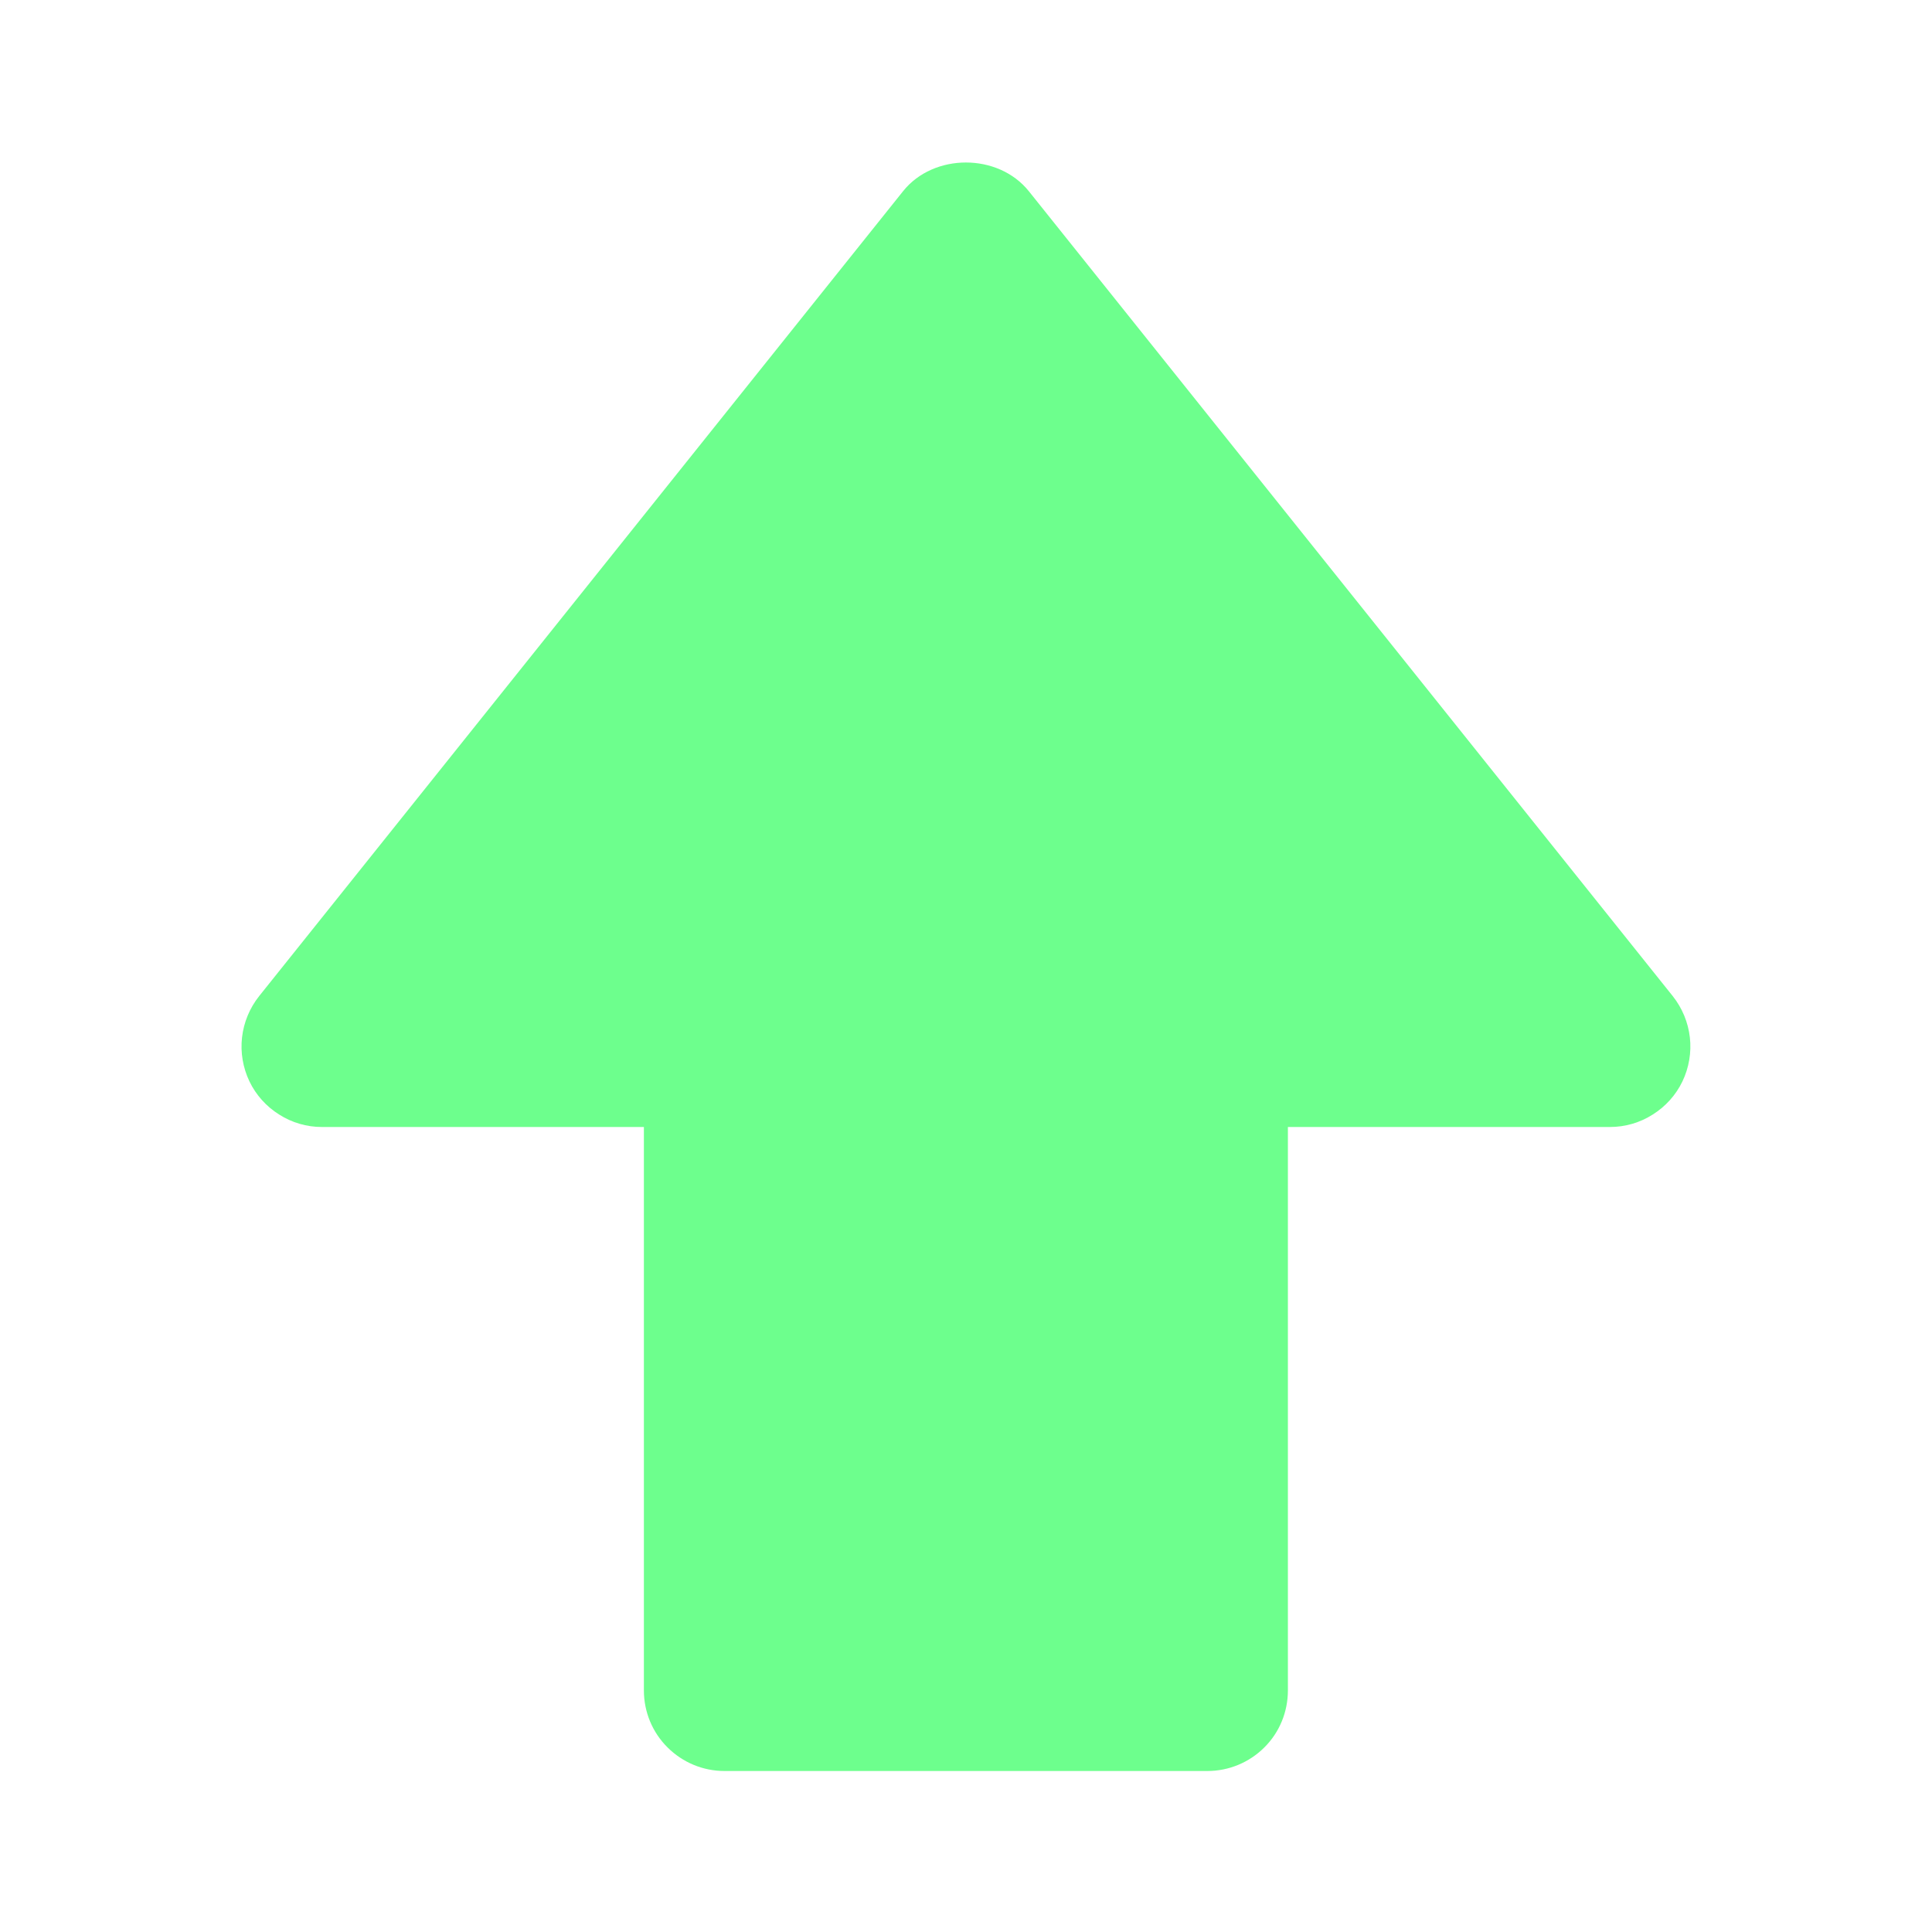
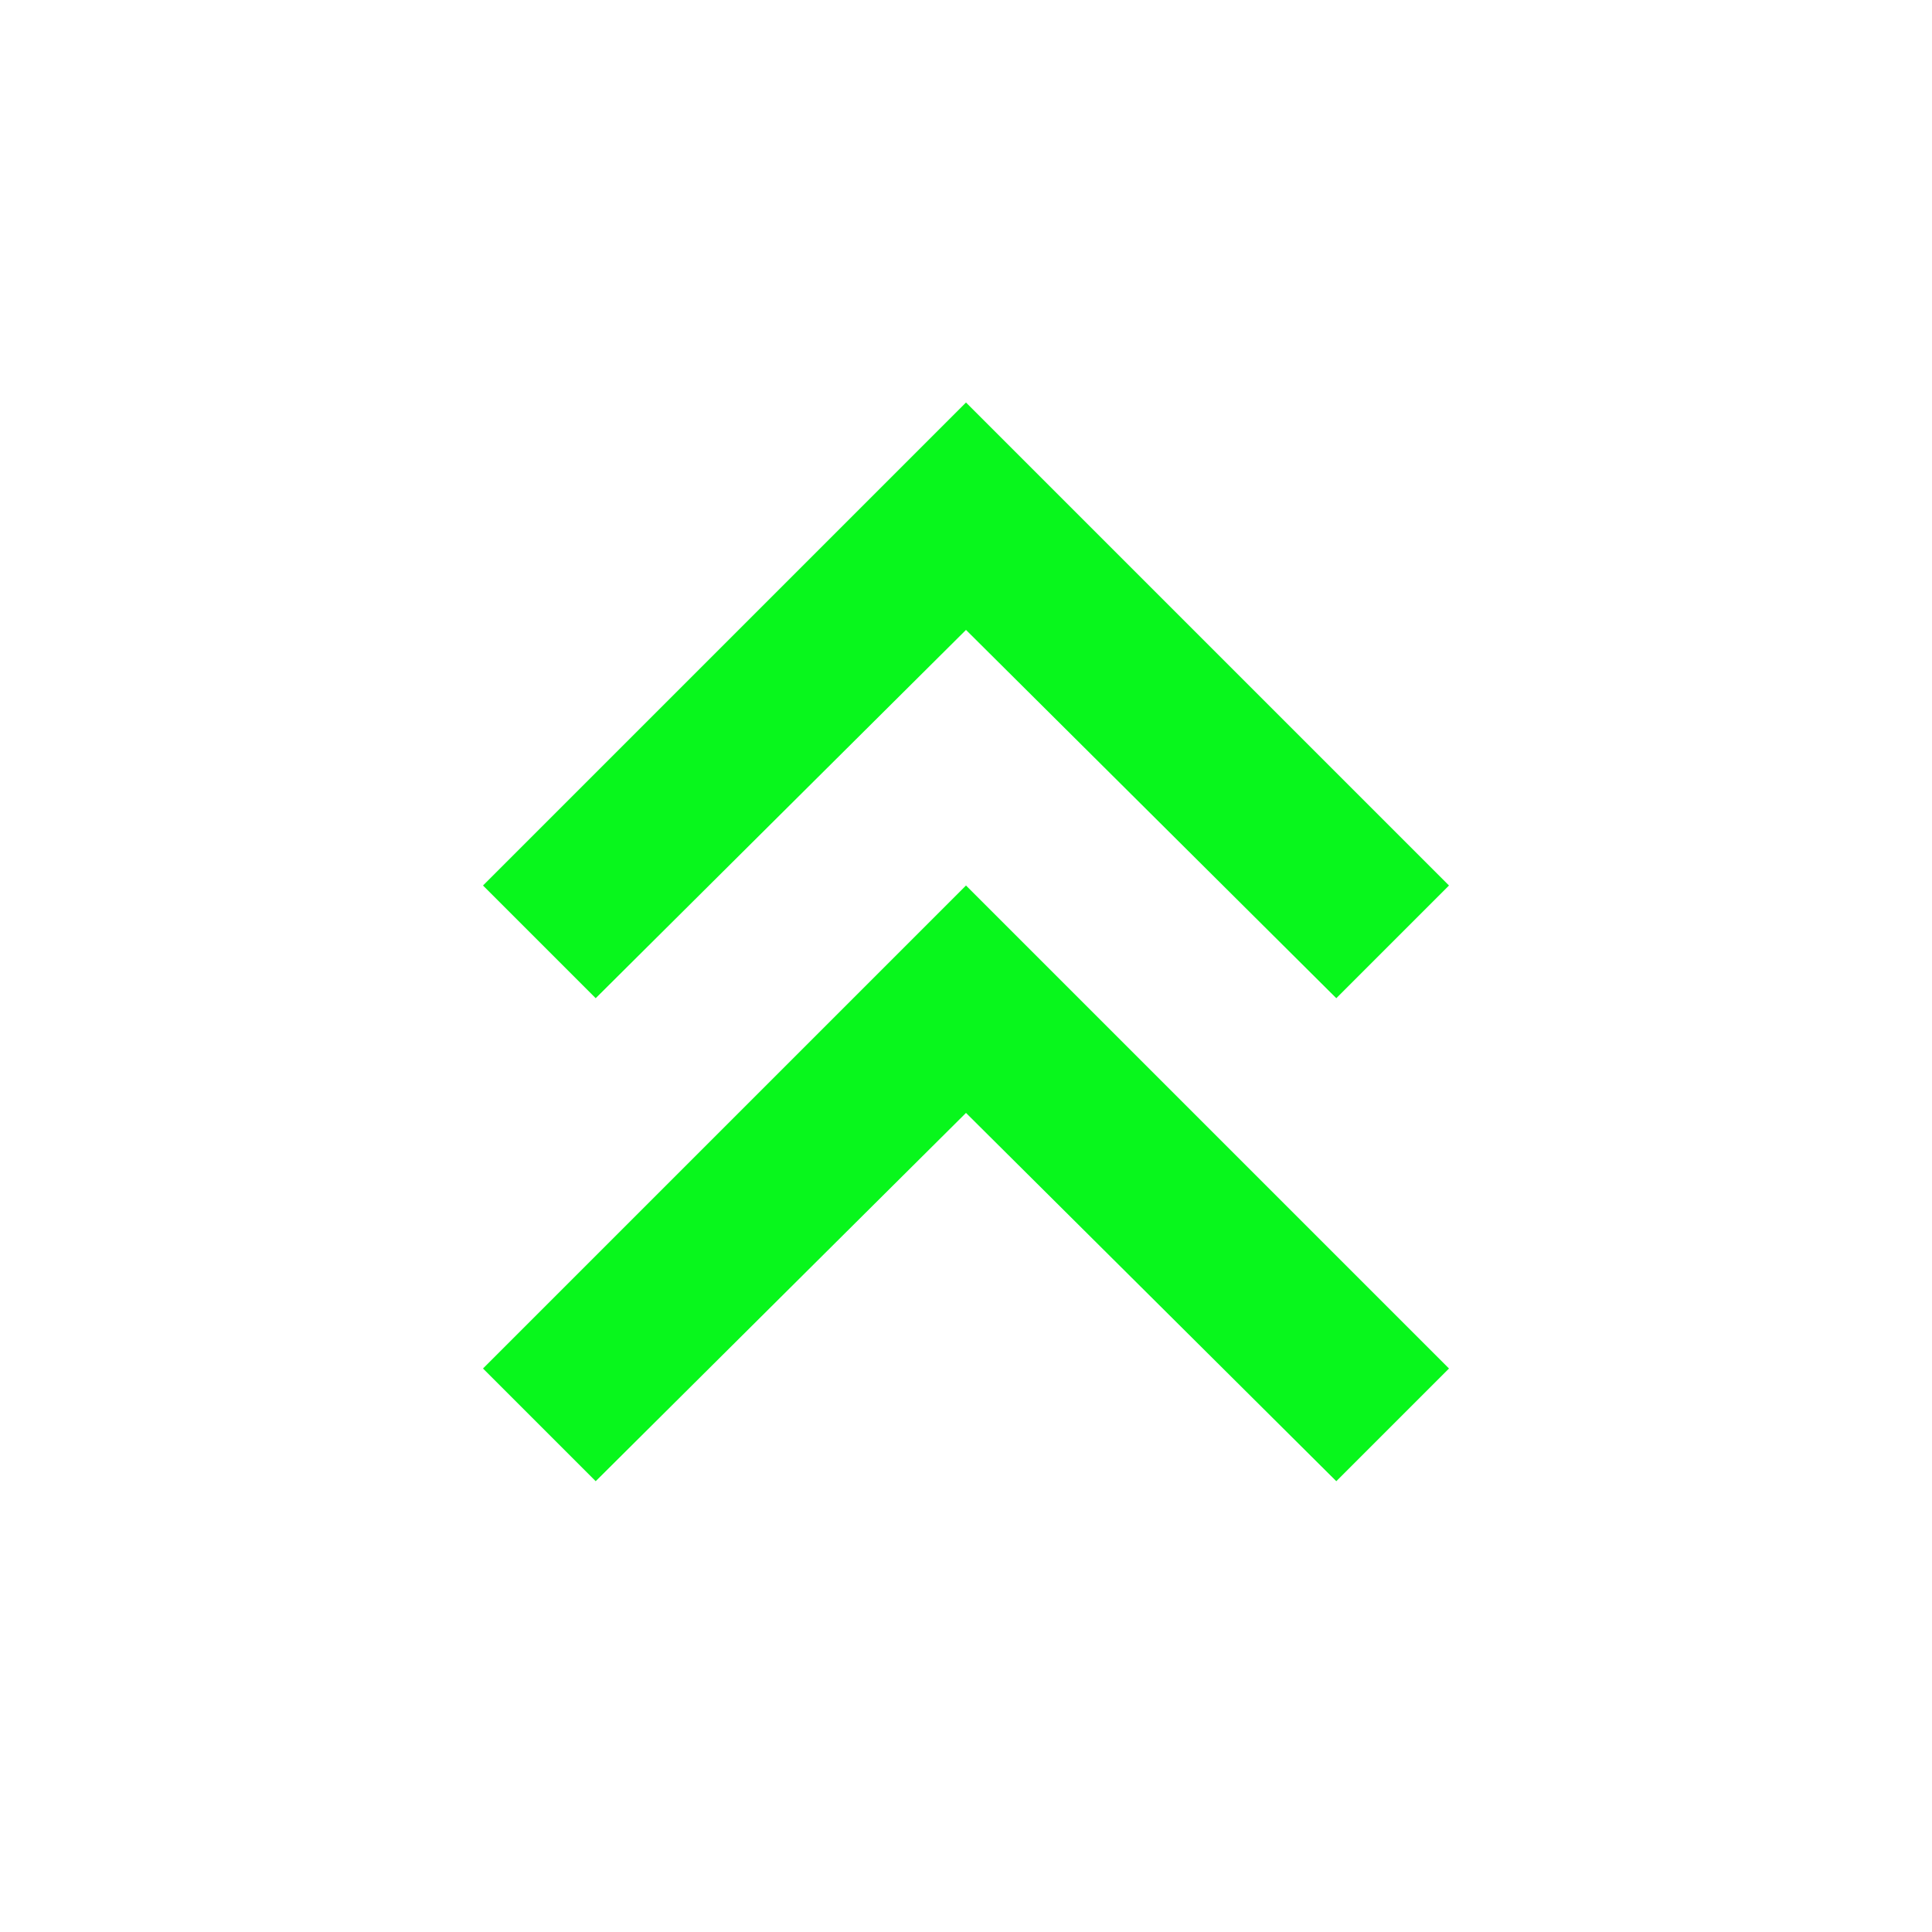
- <svg xmlns="http://www.w3.org/2000/svg" width="18" height="18" viewBox="0 0 18 18" fill="none">
-   <path d="M9.585 1.781C9.299 1.425 8.699 1.425 8.414 1.781L2.414 9.281C2.326 9.392 2.271 9.525 2.255 9.665C2.239 9.805 2.263 9.947 2.324 10.075C2.385 10.202 2.481 10.309 2.601 10.384C2.72 10.46 2.858 10.5 2.999 10.5H5.999V15.75C5.999 15.949 6.078 16.14 6.219 16.28C6.36 16.421 6.551 16.5 6.749 16.5H11.249C11.448 16.5 11.639 16.421 11.78 16.28C11.921 16.14 11.999 15.949 11.999 15.75V10.5H14.999C15.141 10.5 15.279 10.46 15.398 10.384C15.518 10.309 15.614 10.202 15.675 10.075C15.736 9.947 15.76 9.805 15.744 9.665C15.728 9.525 15.673 9.392 15.585 9.281L9.585 1.781ZM11.249 9H10.499V15H7.499V9H4.56L8.999 3.451L13.439 9H11.249Z" fill="#6DFF8D" />
-   <path d="M10.916 15.113H6.877L6.768 9.328L4.039 9.109L9.17 3.105L13.973 9.328H10.916V15.113Z" fill="#6DFF8D" />
+ <svg xmlns="http://www.w3.org/2000/svg" height="24px" viewBox="0 -960 960 960" width="24px" fill="#e8eaed">
+   <path d="m296-224-56-56 240-240 240 240-56 56-184-183-184 183Zm0-240-56-56 240-240 240 240-56 56-184-183-184 183Z" fill="#08f71c" />
</svg>
